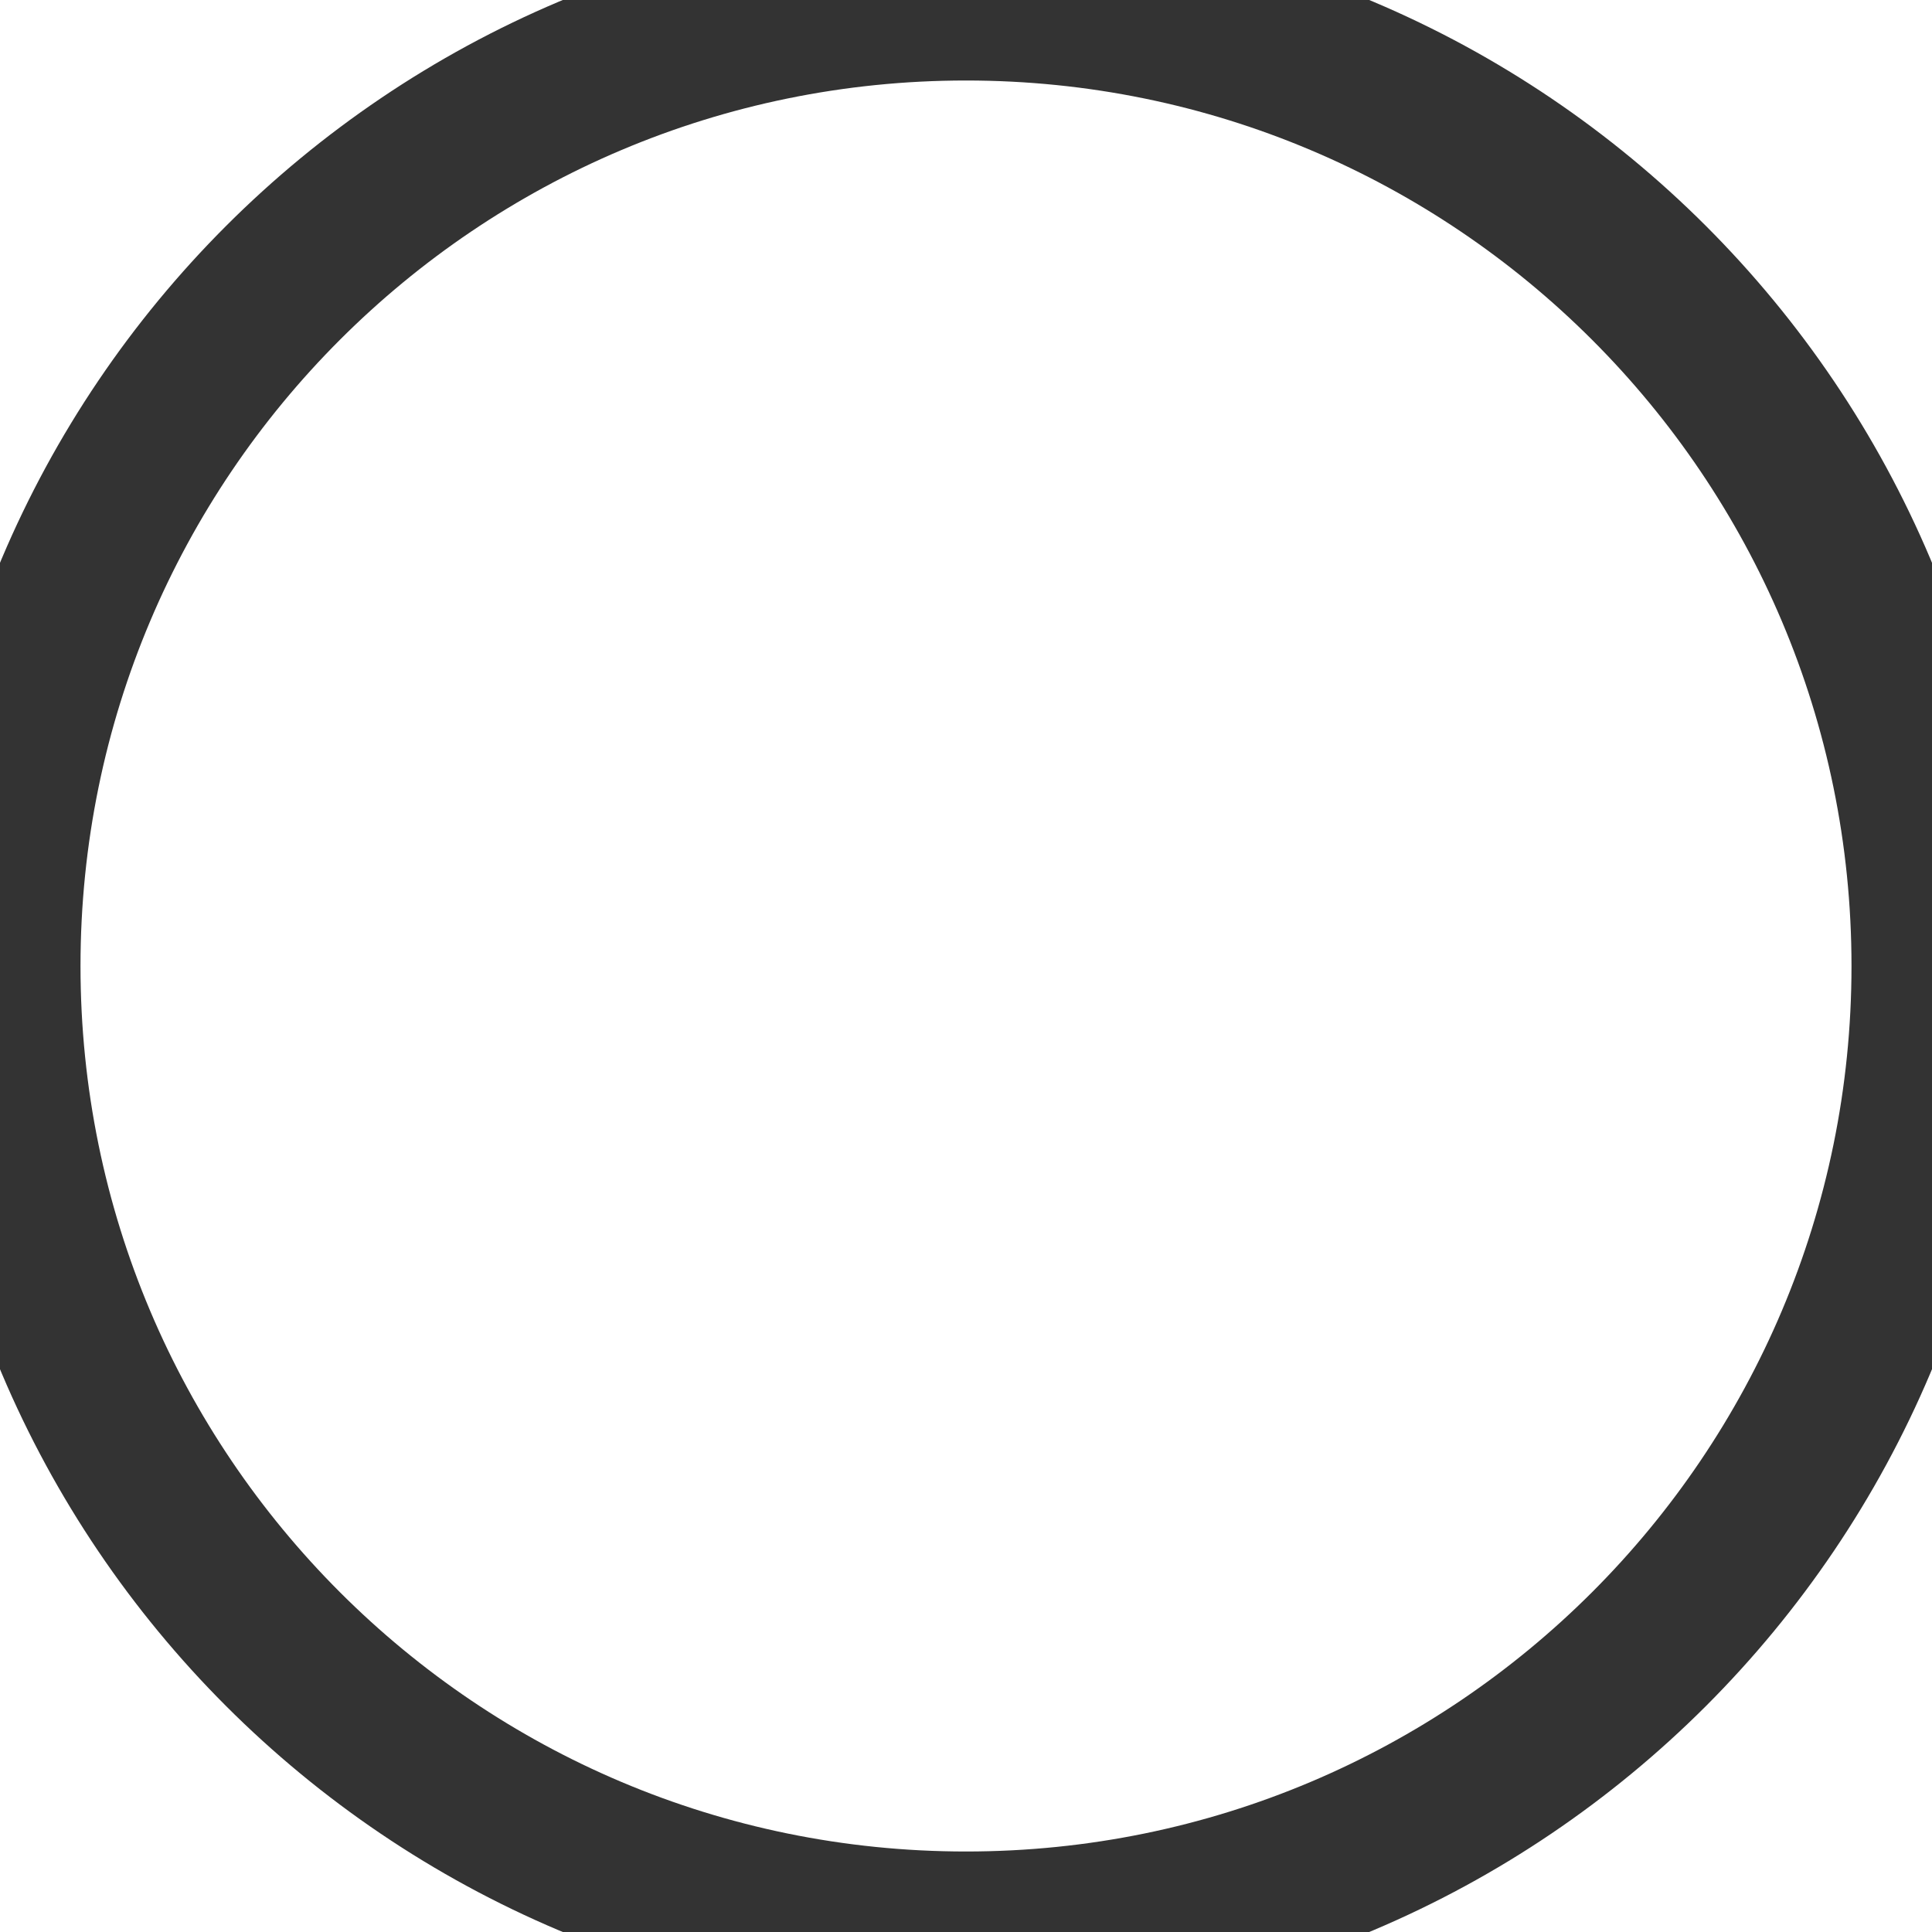
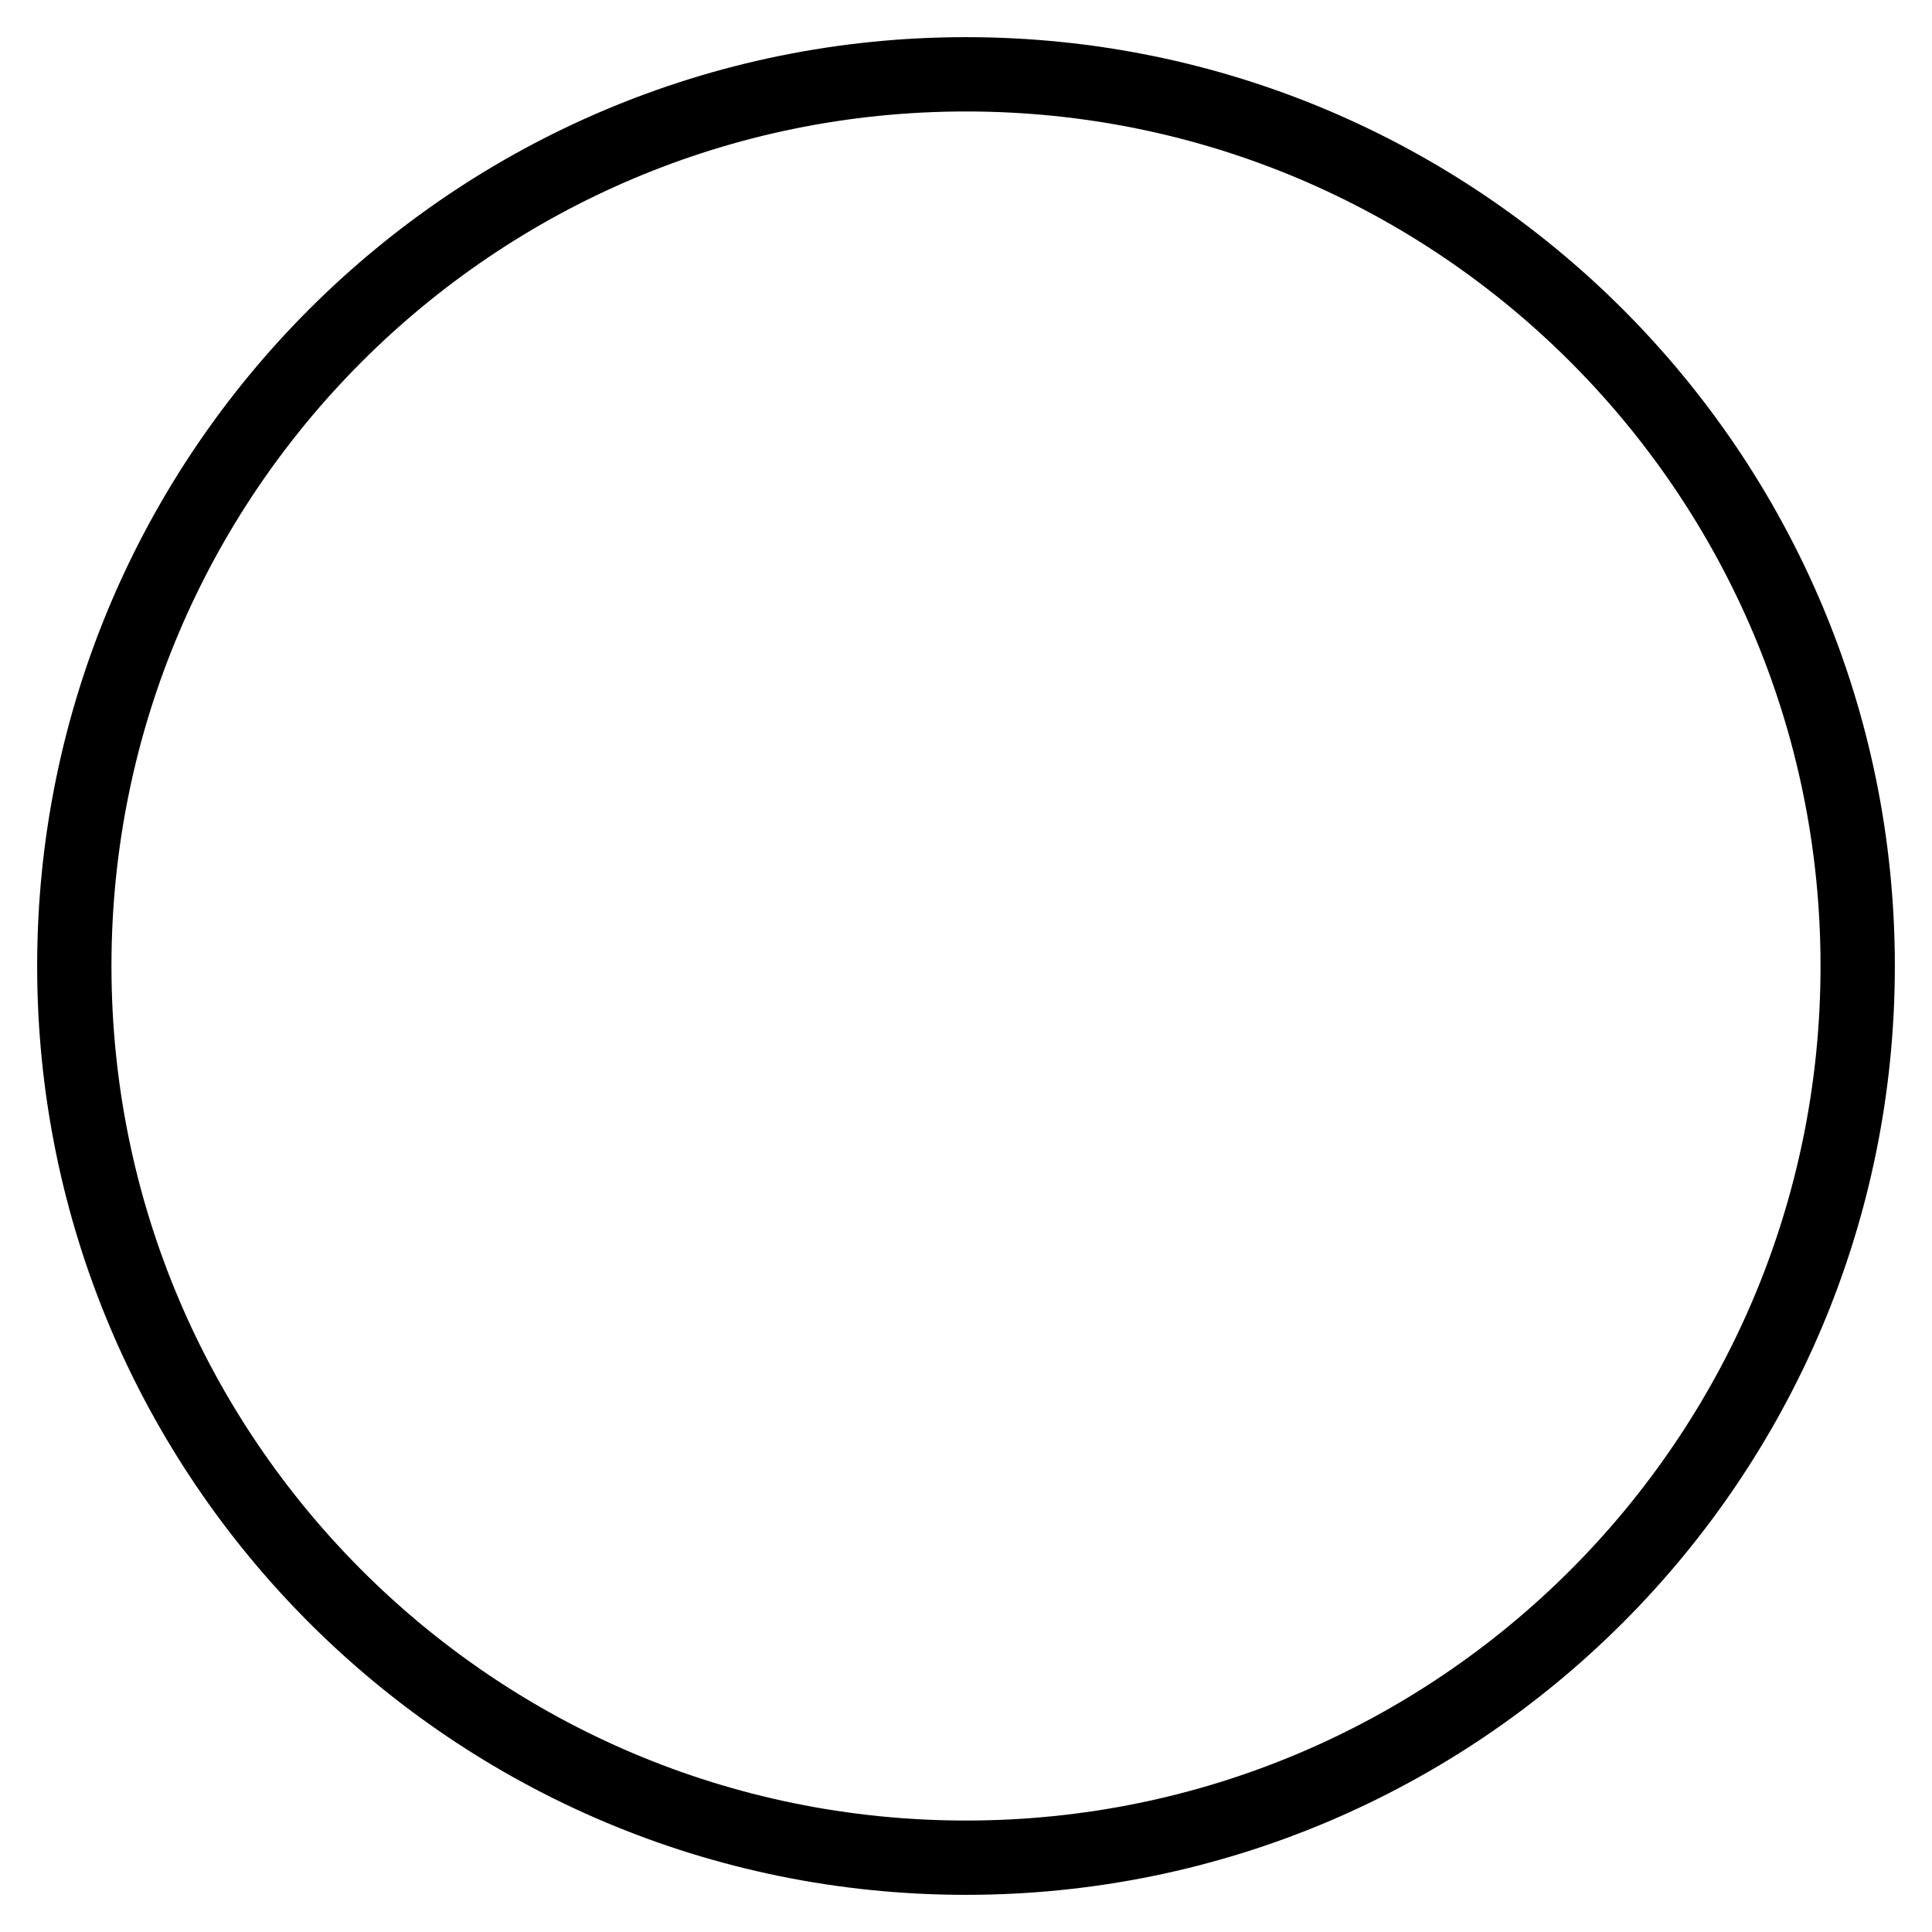
- <svg xmlns="http://www.w3.org/2000/svg" width="24" height="24" viewBox="0 0 24 24" fill="none">
-   <path d="M12 23C5.925 23 1 18.075 1 12H-1C-1 19.18 4.82 25 12 25V23ZM23 12C23 18.075 18.075 23 12 23V25C19.18 25 25 19.18 25 12H23ZM12 1C18.075 1 23 5.925 23 12H25C25 4.82 19.18 -1 12 -1V1ZM12 -1C4.82 -1 -1 4.82 -1 12H1C1 5.925 5.925 1 12 1V-1Z" fill="black" fill-opacity="0.8" />
+ <svg xmlns="http://www.w3.org/2000/svg" width="24" height="24" viewBox="0 0 26 26" fill="none">
+   <path d="M18.5 10L11.167 17L7.5 13.5" stroke="current" stroke-width="2" stroke-linecap="round" stroke-linejoin="round" />
+   <path d="M13 25C19.627 25 25 19.627 25 13C25 6.373 19.627 1 13 1C6.373 1 1 6.373 1 13C1 19.627 6.373 25 13 25Z" stroke="black" stroke-width="1" stroke-linecap="round" stroke-linejoin="round" />
</svg>
